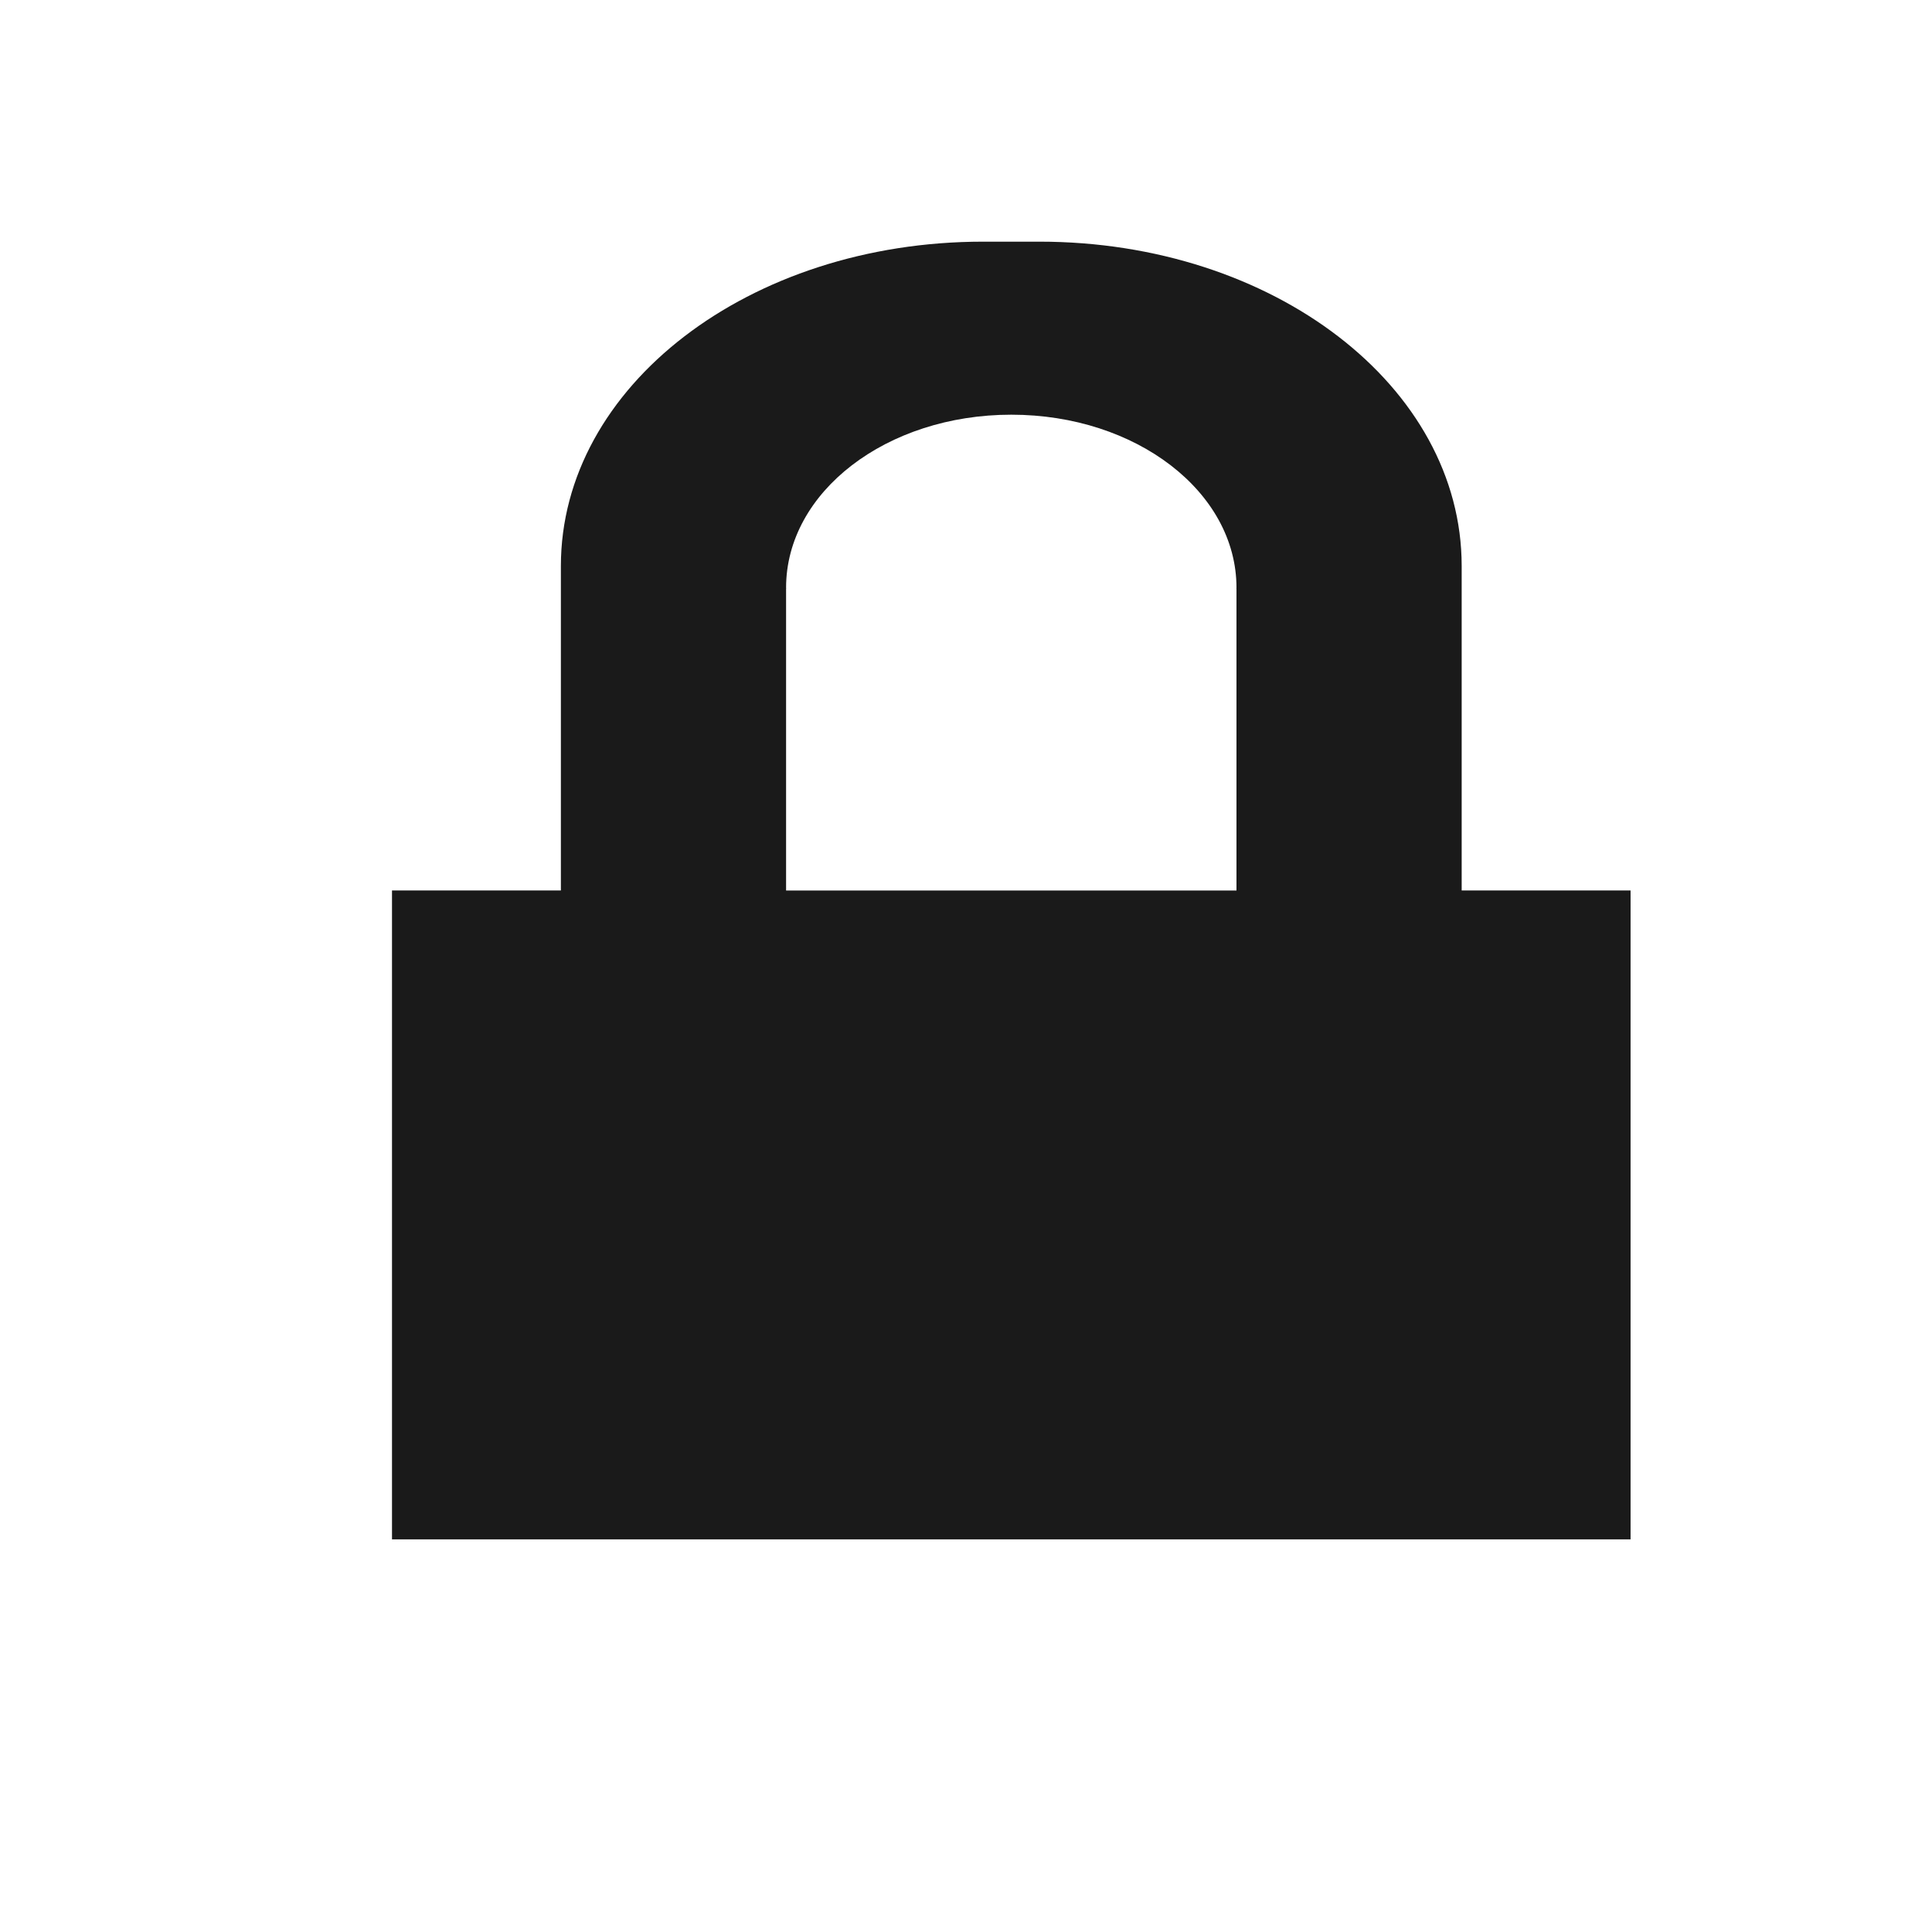
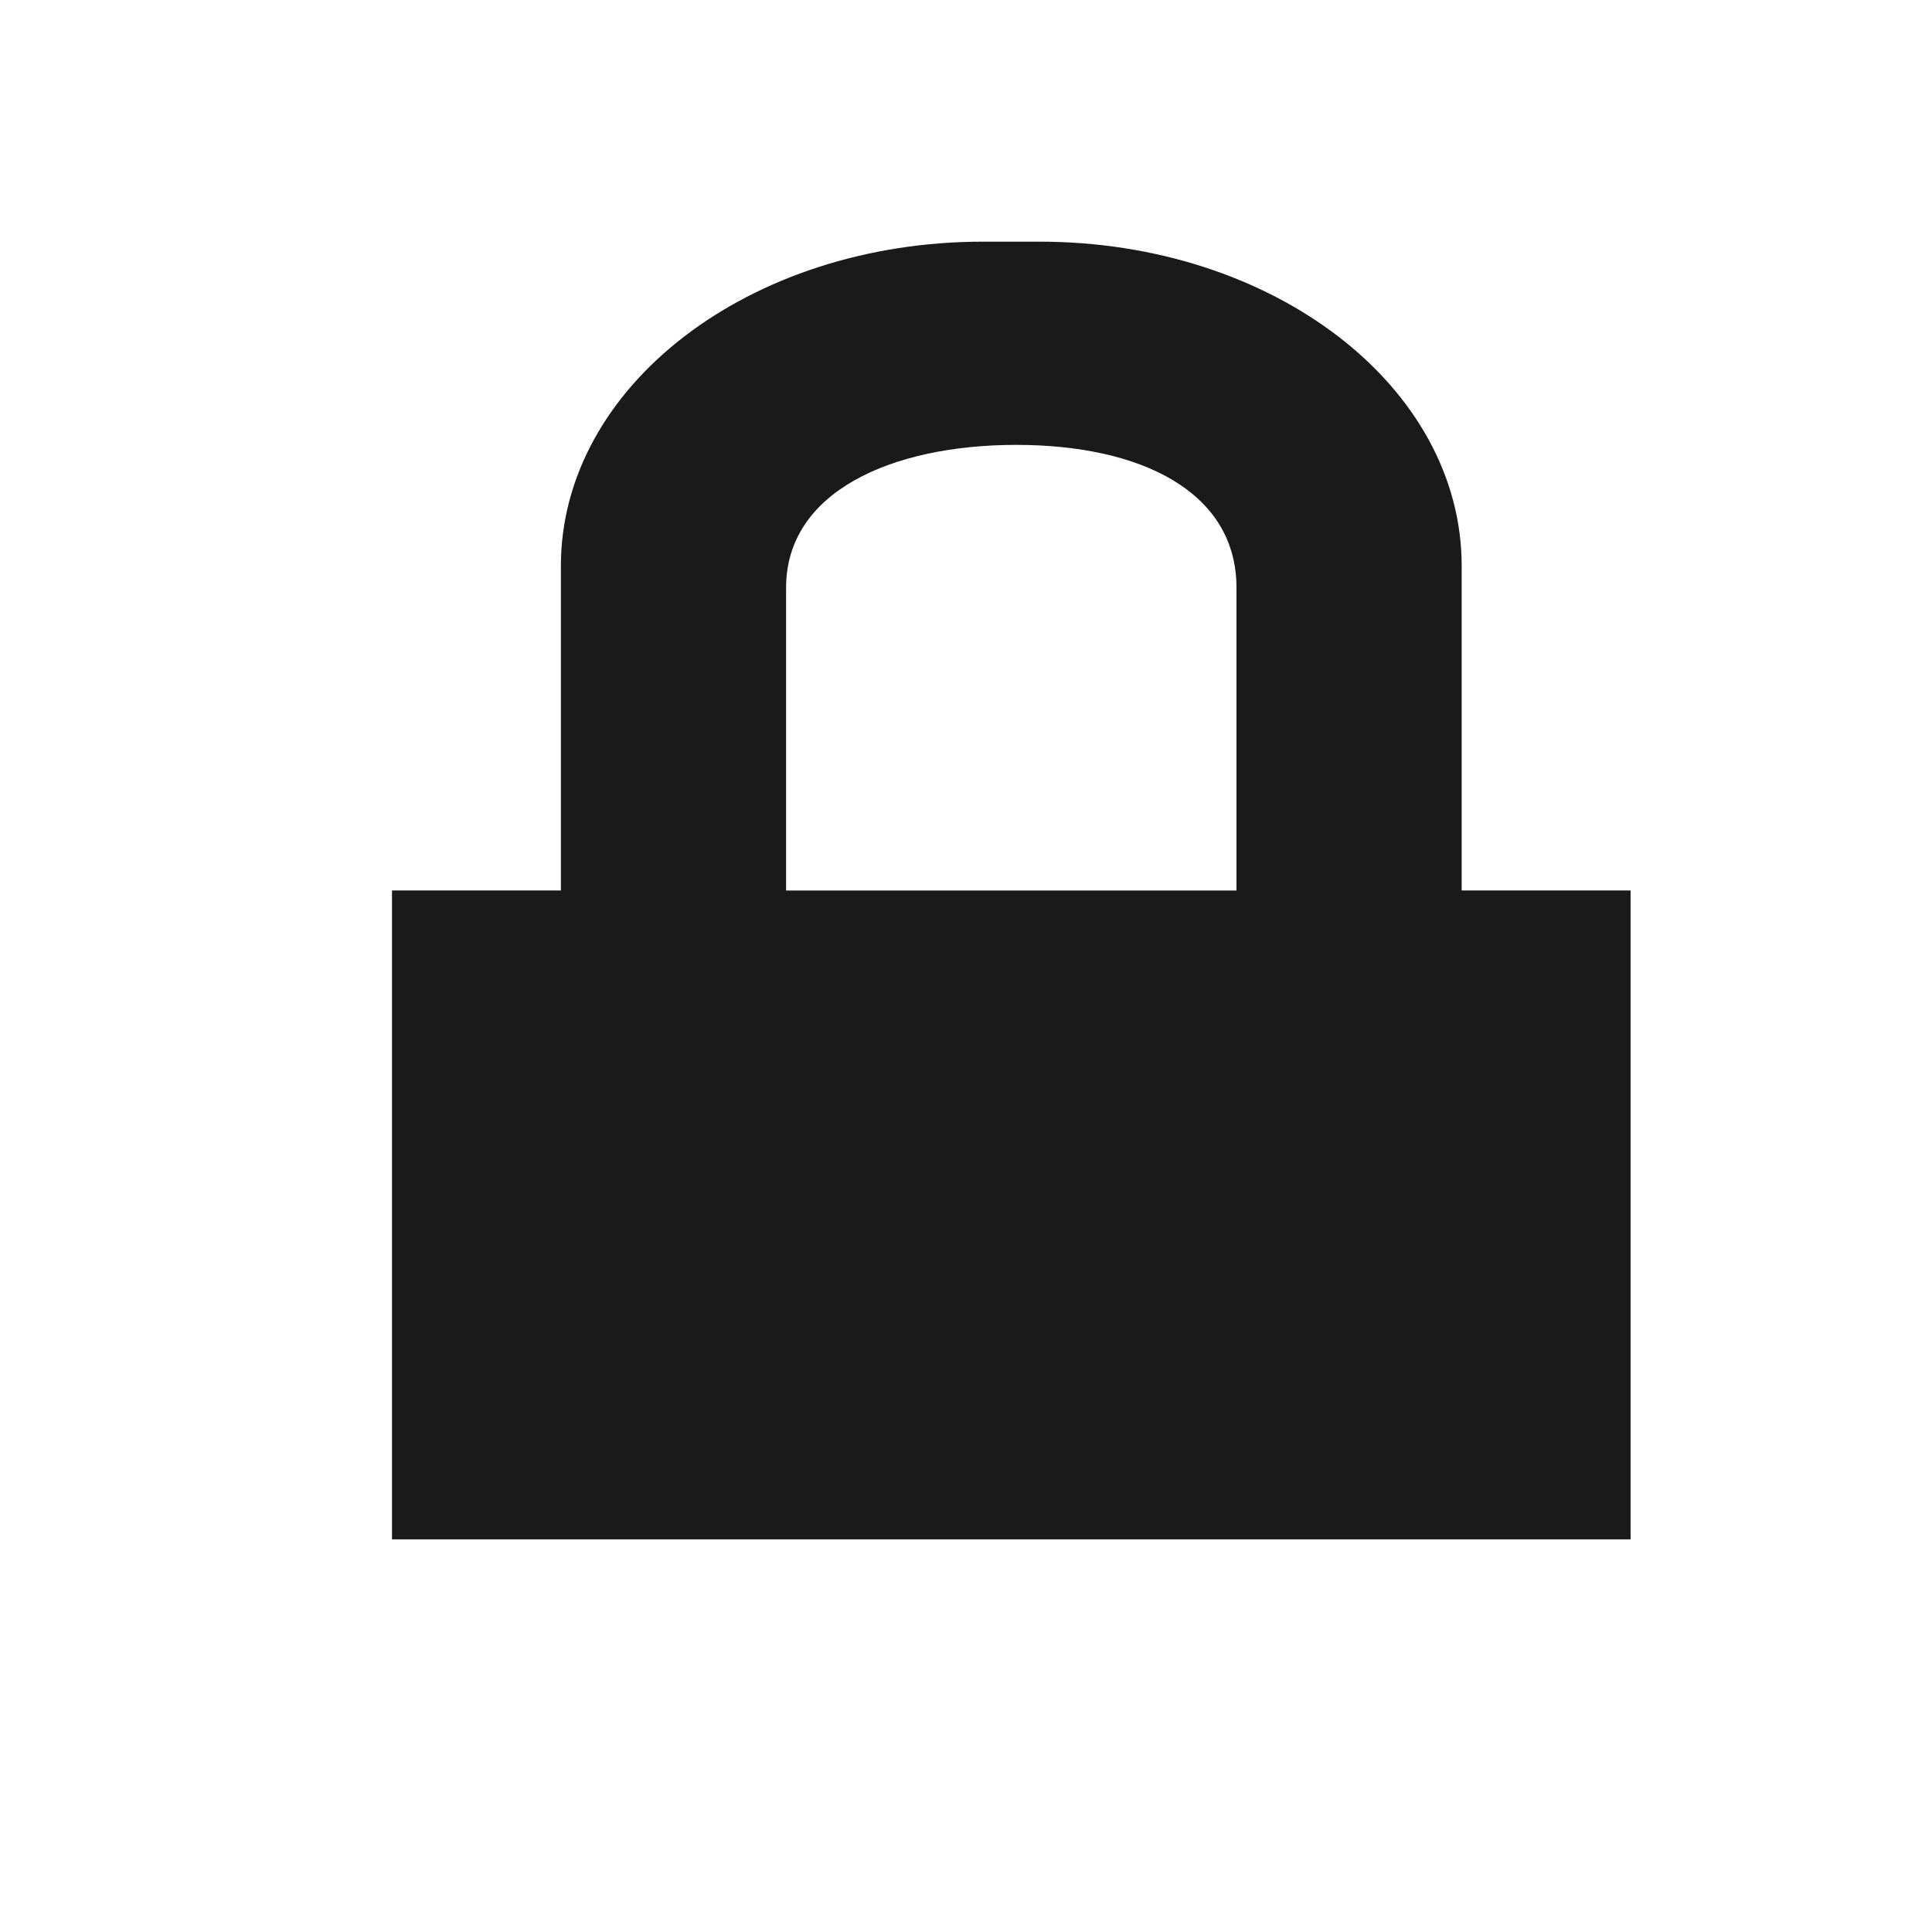
<svg xmlns="http://www.w3.org/2000/svg" width="48" height="48" id="svg865" version="1.1">
  <defs id="defs867" />
  <g id="folderLayer">
-     <path style="fill:#1a1a1a;fill-opacity:1;fill-rule:evenodd;stroke:none" d="m 24.426,6.004 c -5.812,0 -10.491,3.595 -10.491,8.06 l 0,8.06 -4.196,0 0,16.121 30.772,0 0,-16.121 -4.196,0 0,-8.06 c 0,-4.465 -4.679,-8.06 -10.491,-8.06 l -1.399,0 z M 25.125,10.303 c 3.1,0 5.595,1.917 5.595,4.299 0,0.007 -0.003,0.014 -0.003,0.021 l 0.003,0 0,7.502 -11.19,0 0,-7.502 0.003,0 c -1.1e-4,-0.007 -0.003,-0.014 -0.003,-0.021 0,-2.382 2.495,-4.299 5.595,-4.299 z" id="rect3272" />
+     <path style="fill:#1a1a1a;fill-opacity:1;fill-rule:evenodd;stroke:none" d="m 24.426,6.004 c -5.812,0 -10.491,3.595 -10.491,8.06 l 0,8.06 -4.196,0 0,16.121 30.772,0 0,-16.121 -4.196,0 0,-8.06 c 0,-4.465 -4.679,-8.06 -10.491,-8.06 z M 25.25,11.053 c 3.1,0 5.47,1.167 5.47,3.549 0,0.007 -0.003,0.014 -0.003,0.021 l 0.003,0 0,7.502 -11.19,0 0,-7.502 0.003,0 c -1.1e-4,-0.007 -0.003,-0.014 -0.003,-0.021 0,-2.382 2.62,-3.549 5.72,-3.549 z" id="rect3272" />
  </g>
</svg>
